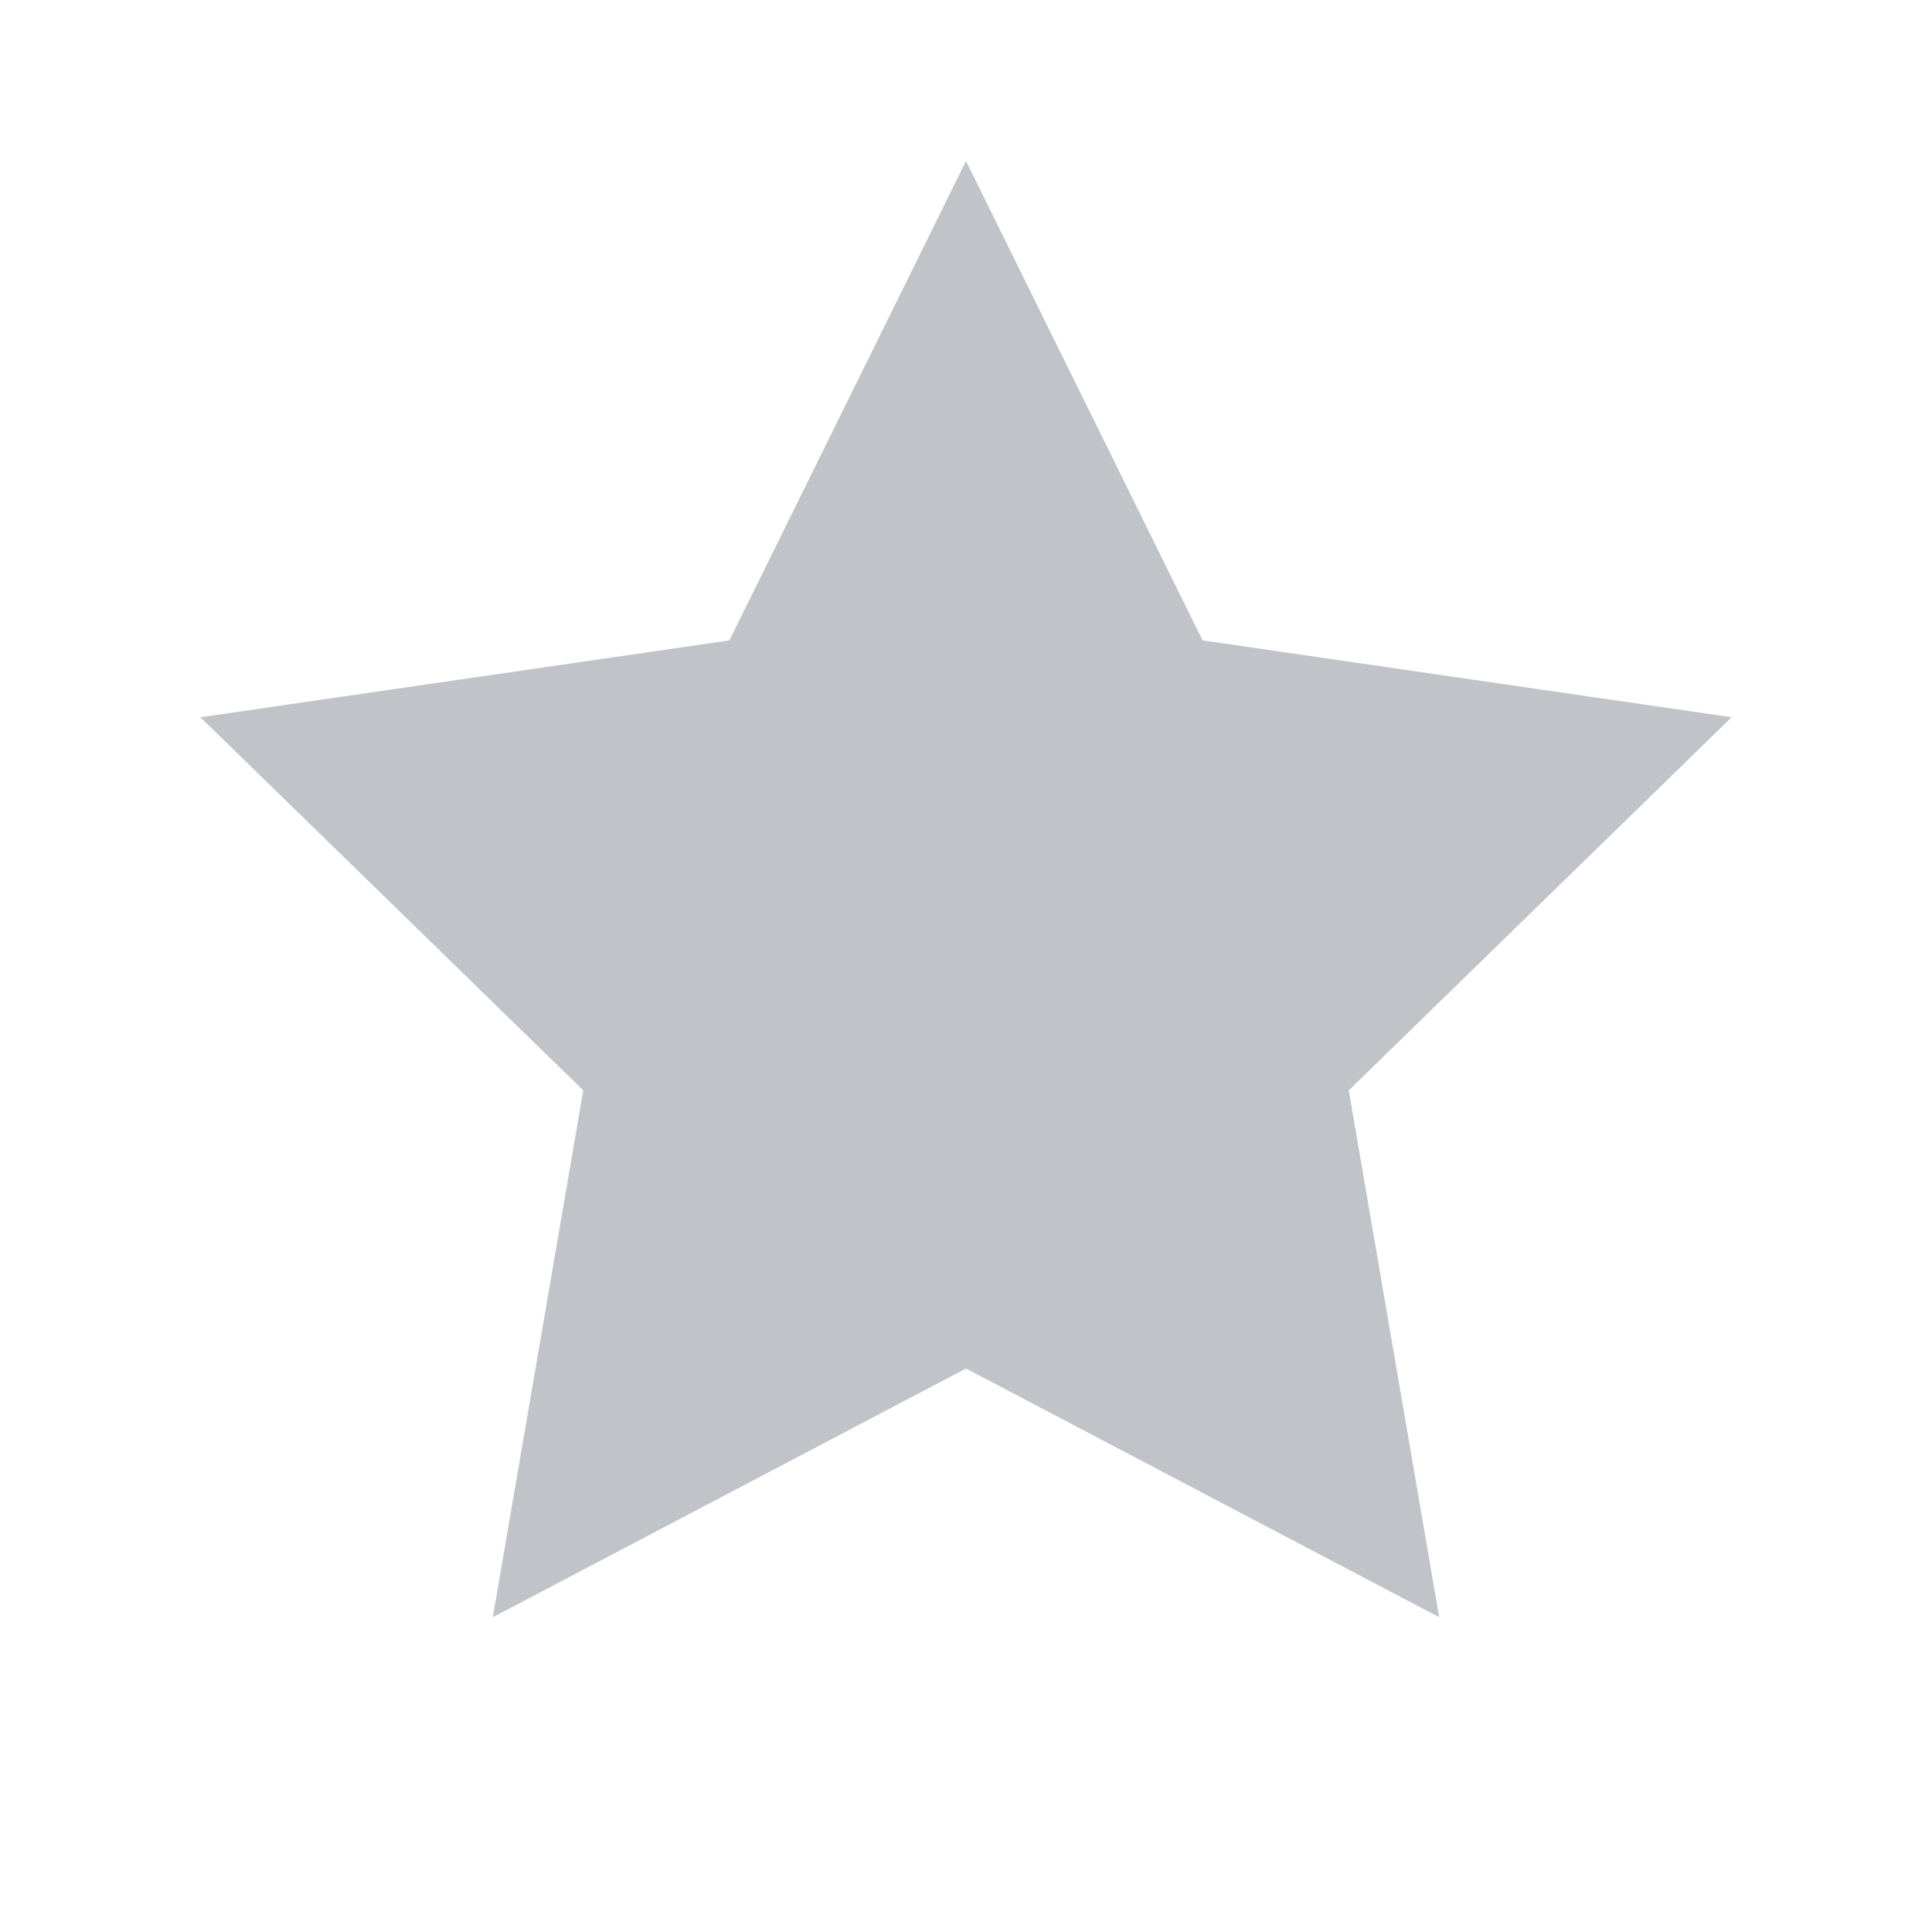
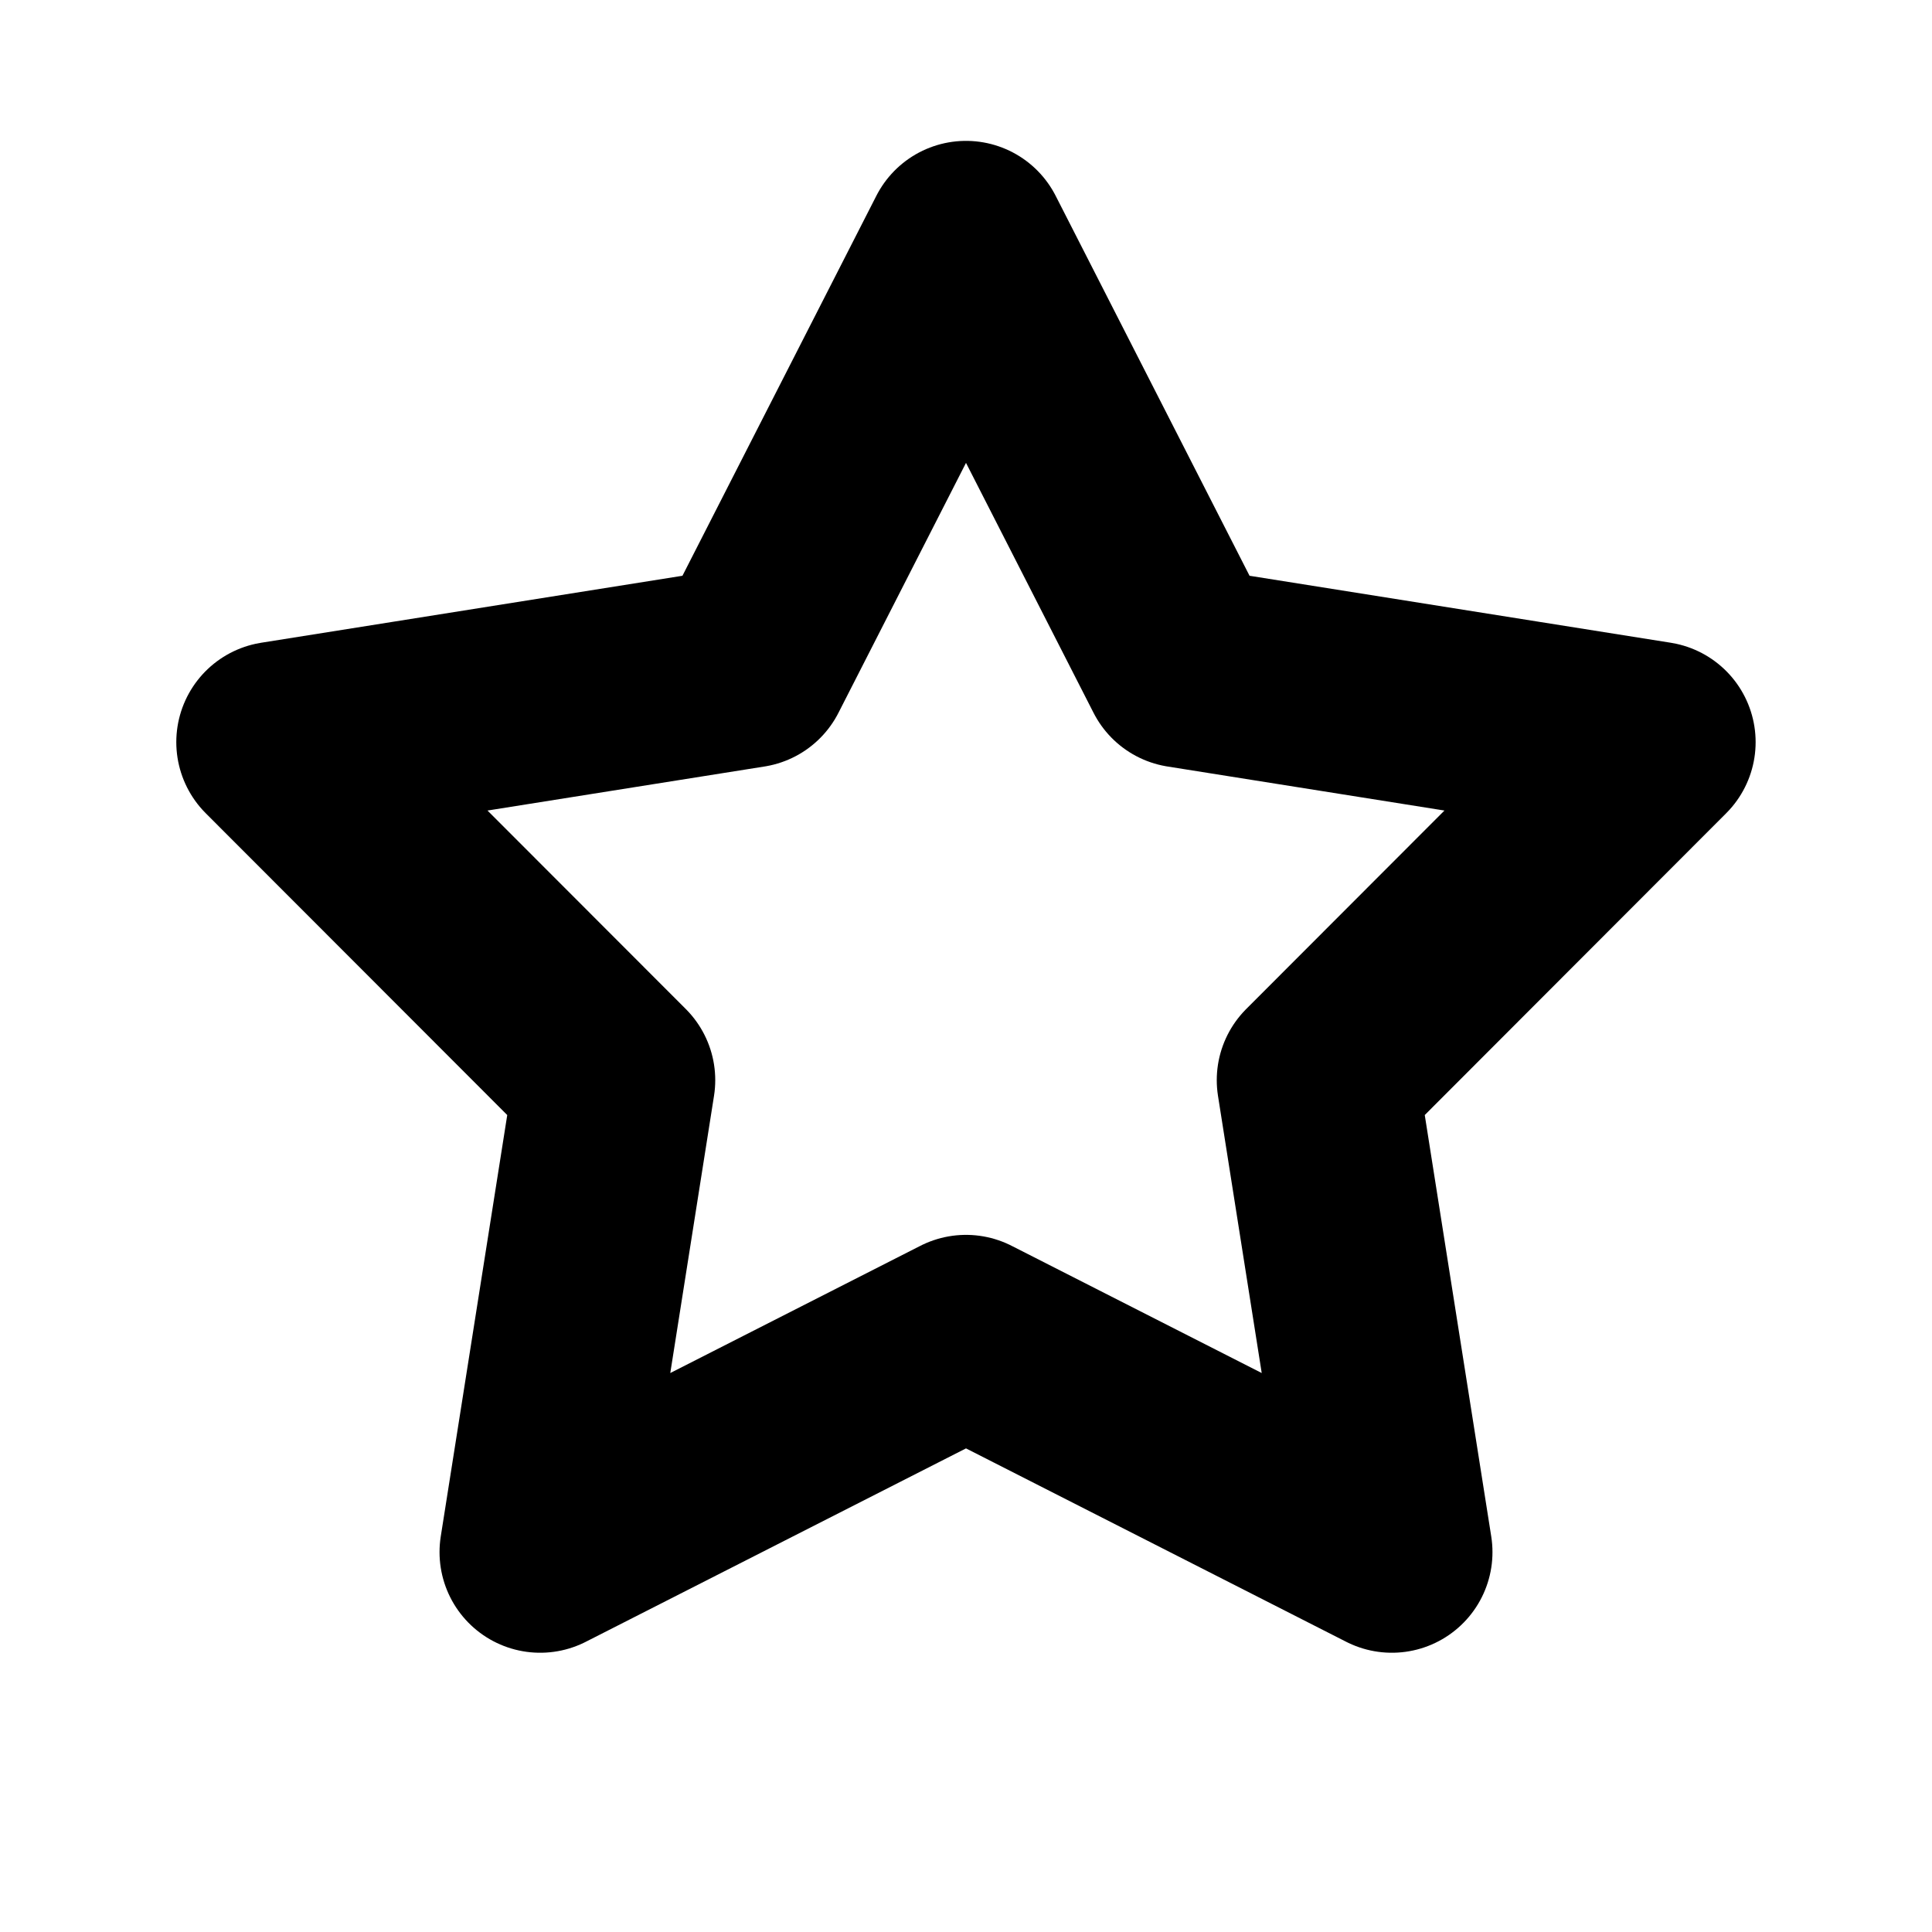
<svg xmlns="http://www.w3.org/2000/svg" width="24" height="24" viewBox="0 0 24 24" fill="none">
-   <path d="M12 2L14.939 7.955L21.511 8.91L16.755 13.545L17.878 20.09L12 17L6.122 20.09L7.245 13.545L2.489 8.91L9.061 7.955L12 2Z" fill="#C0C4C9" />
+   <path d="M12 3L14.698 8.287L20.559 9.219L16.365 13.418L17.29 19.281L12 16.59L6.71 19.281L7.635 13.418L3.44 9.219L9.302 8.287L12 3Z" stroke="black" stroke-width="2.5" stroke-linejoin="round" />
</svg>
